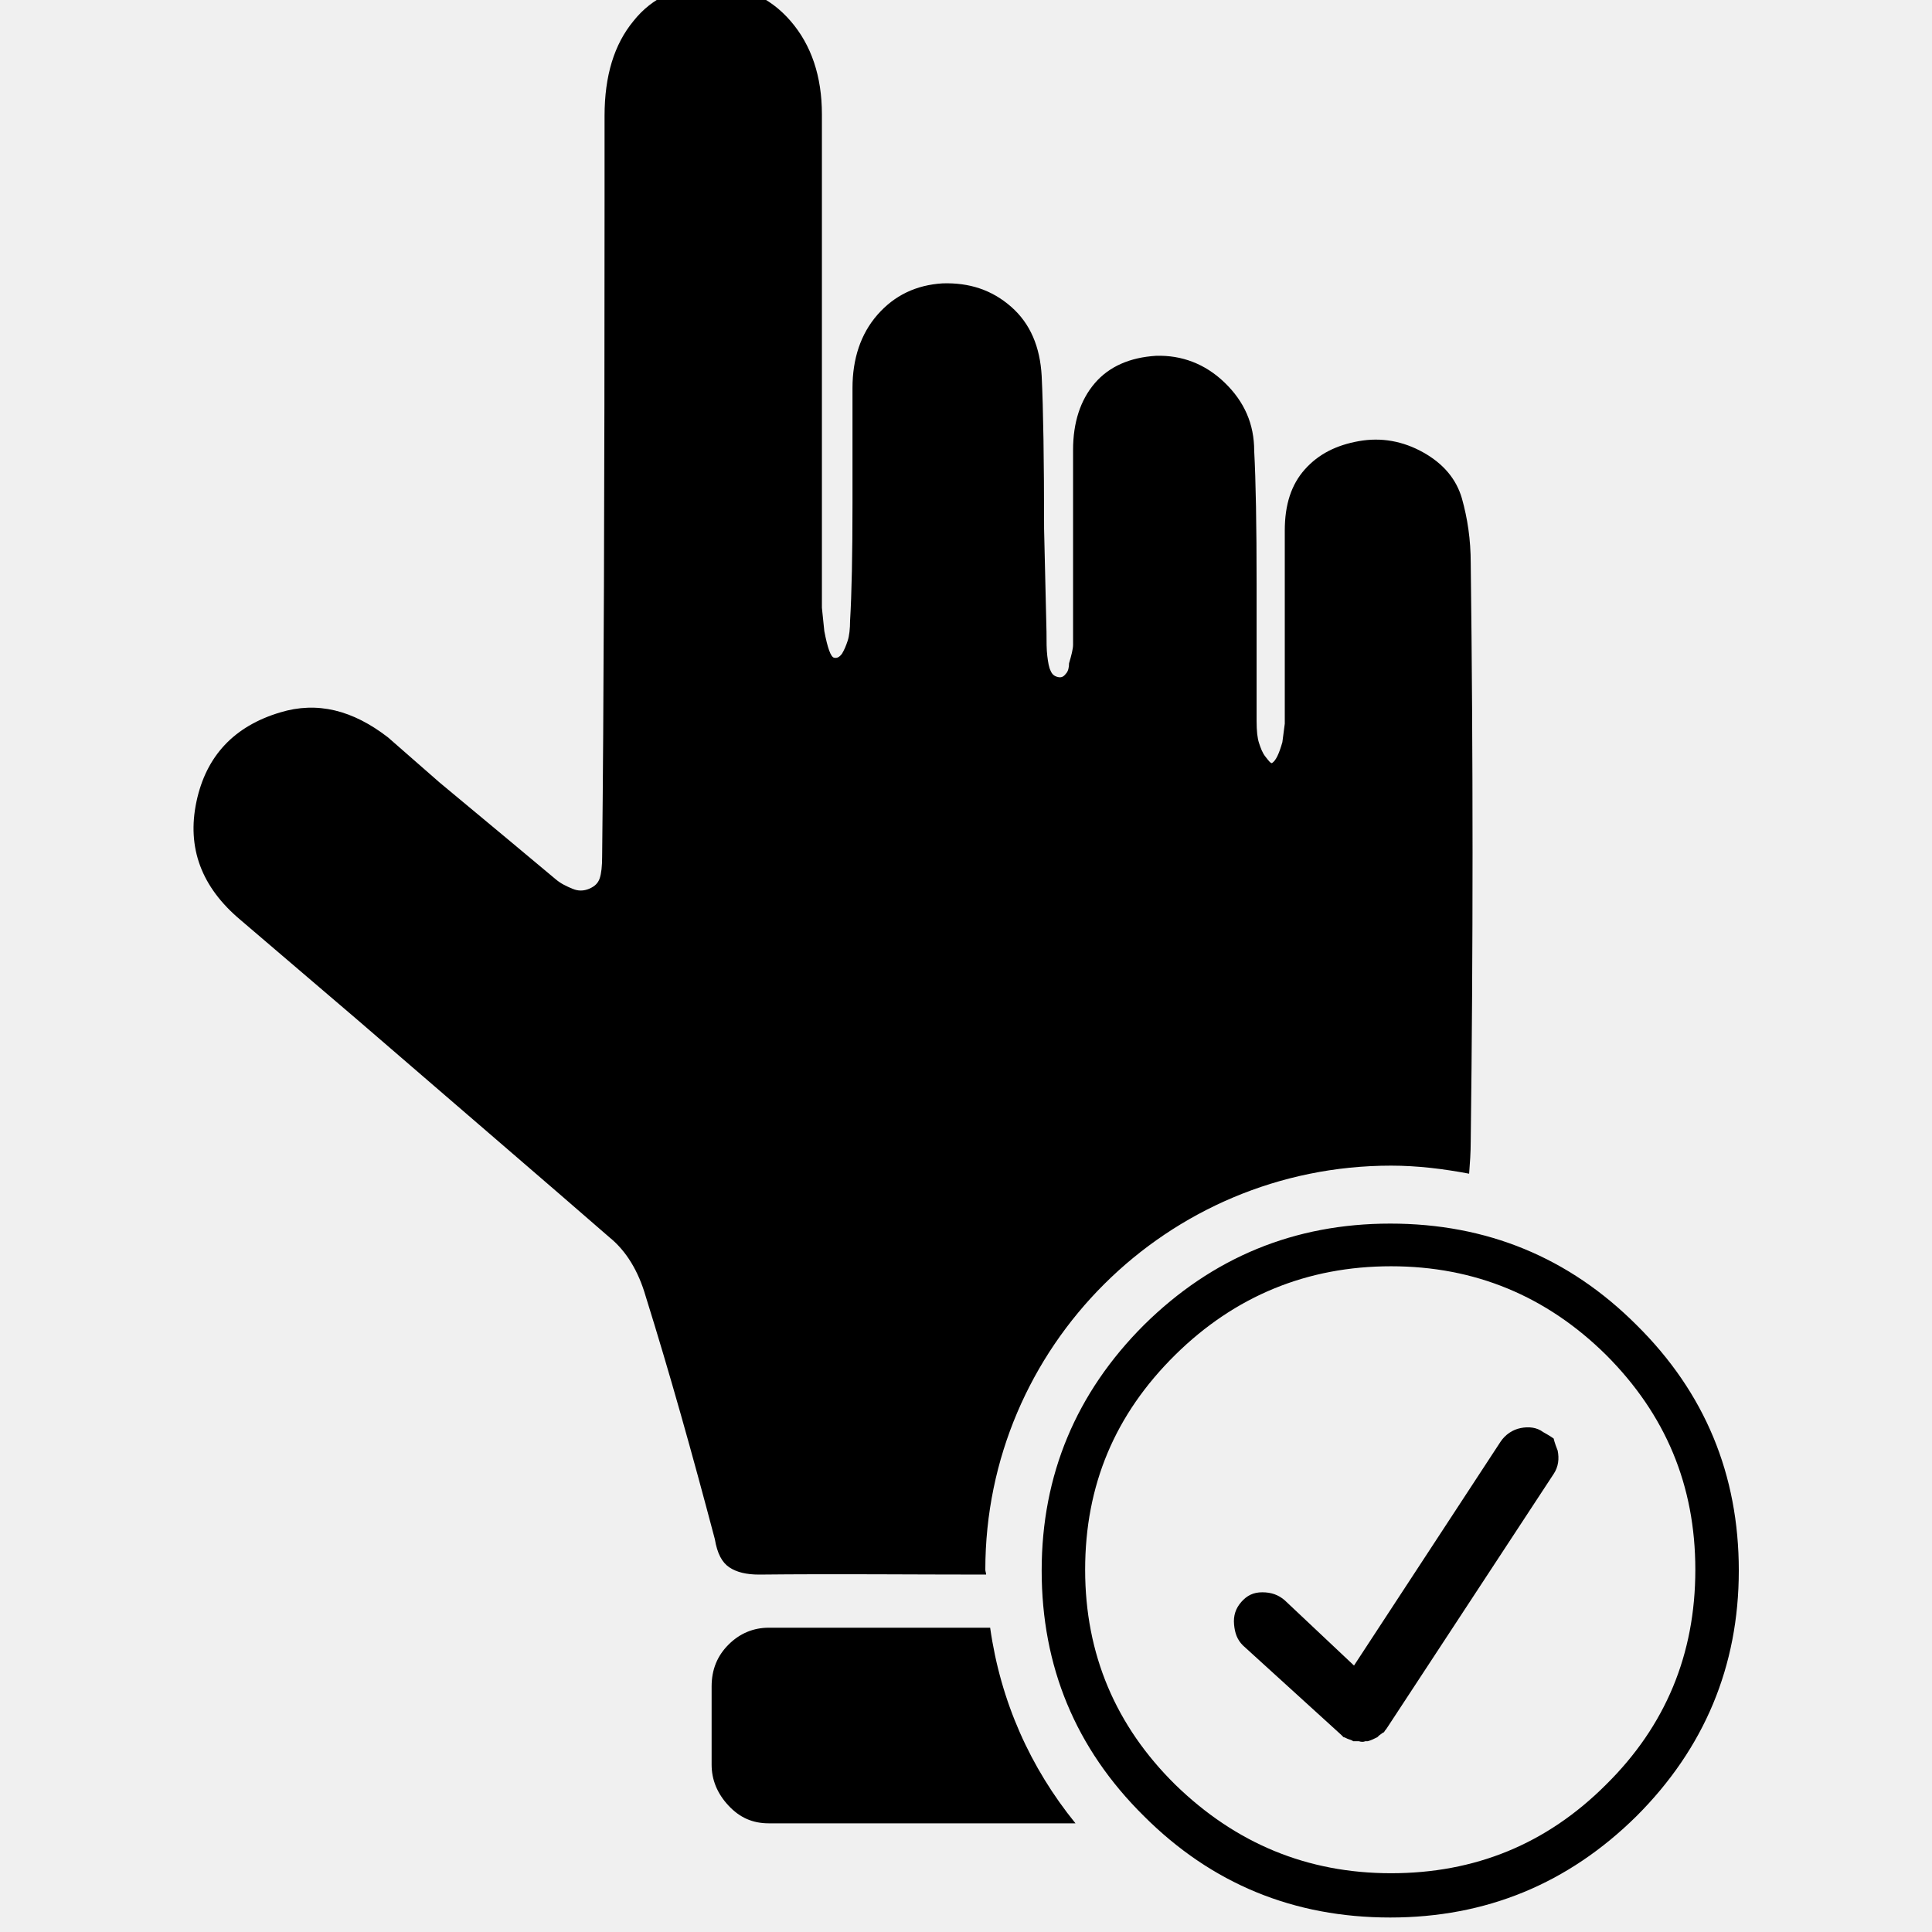
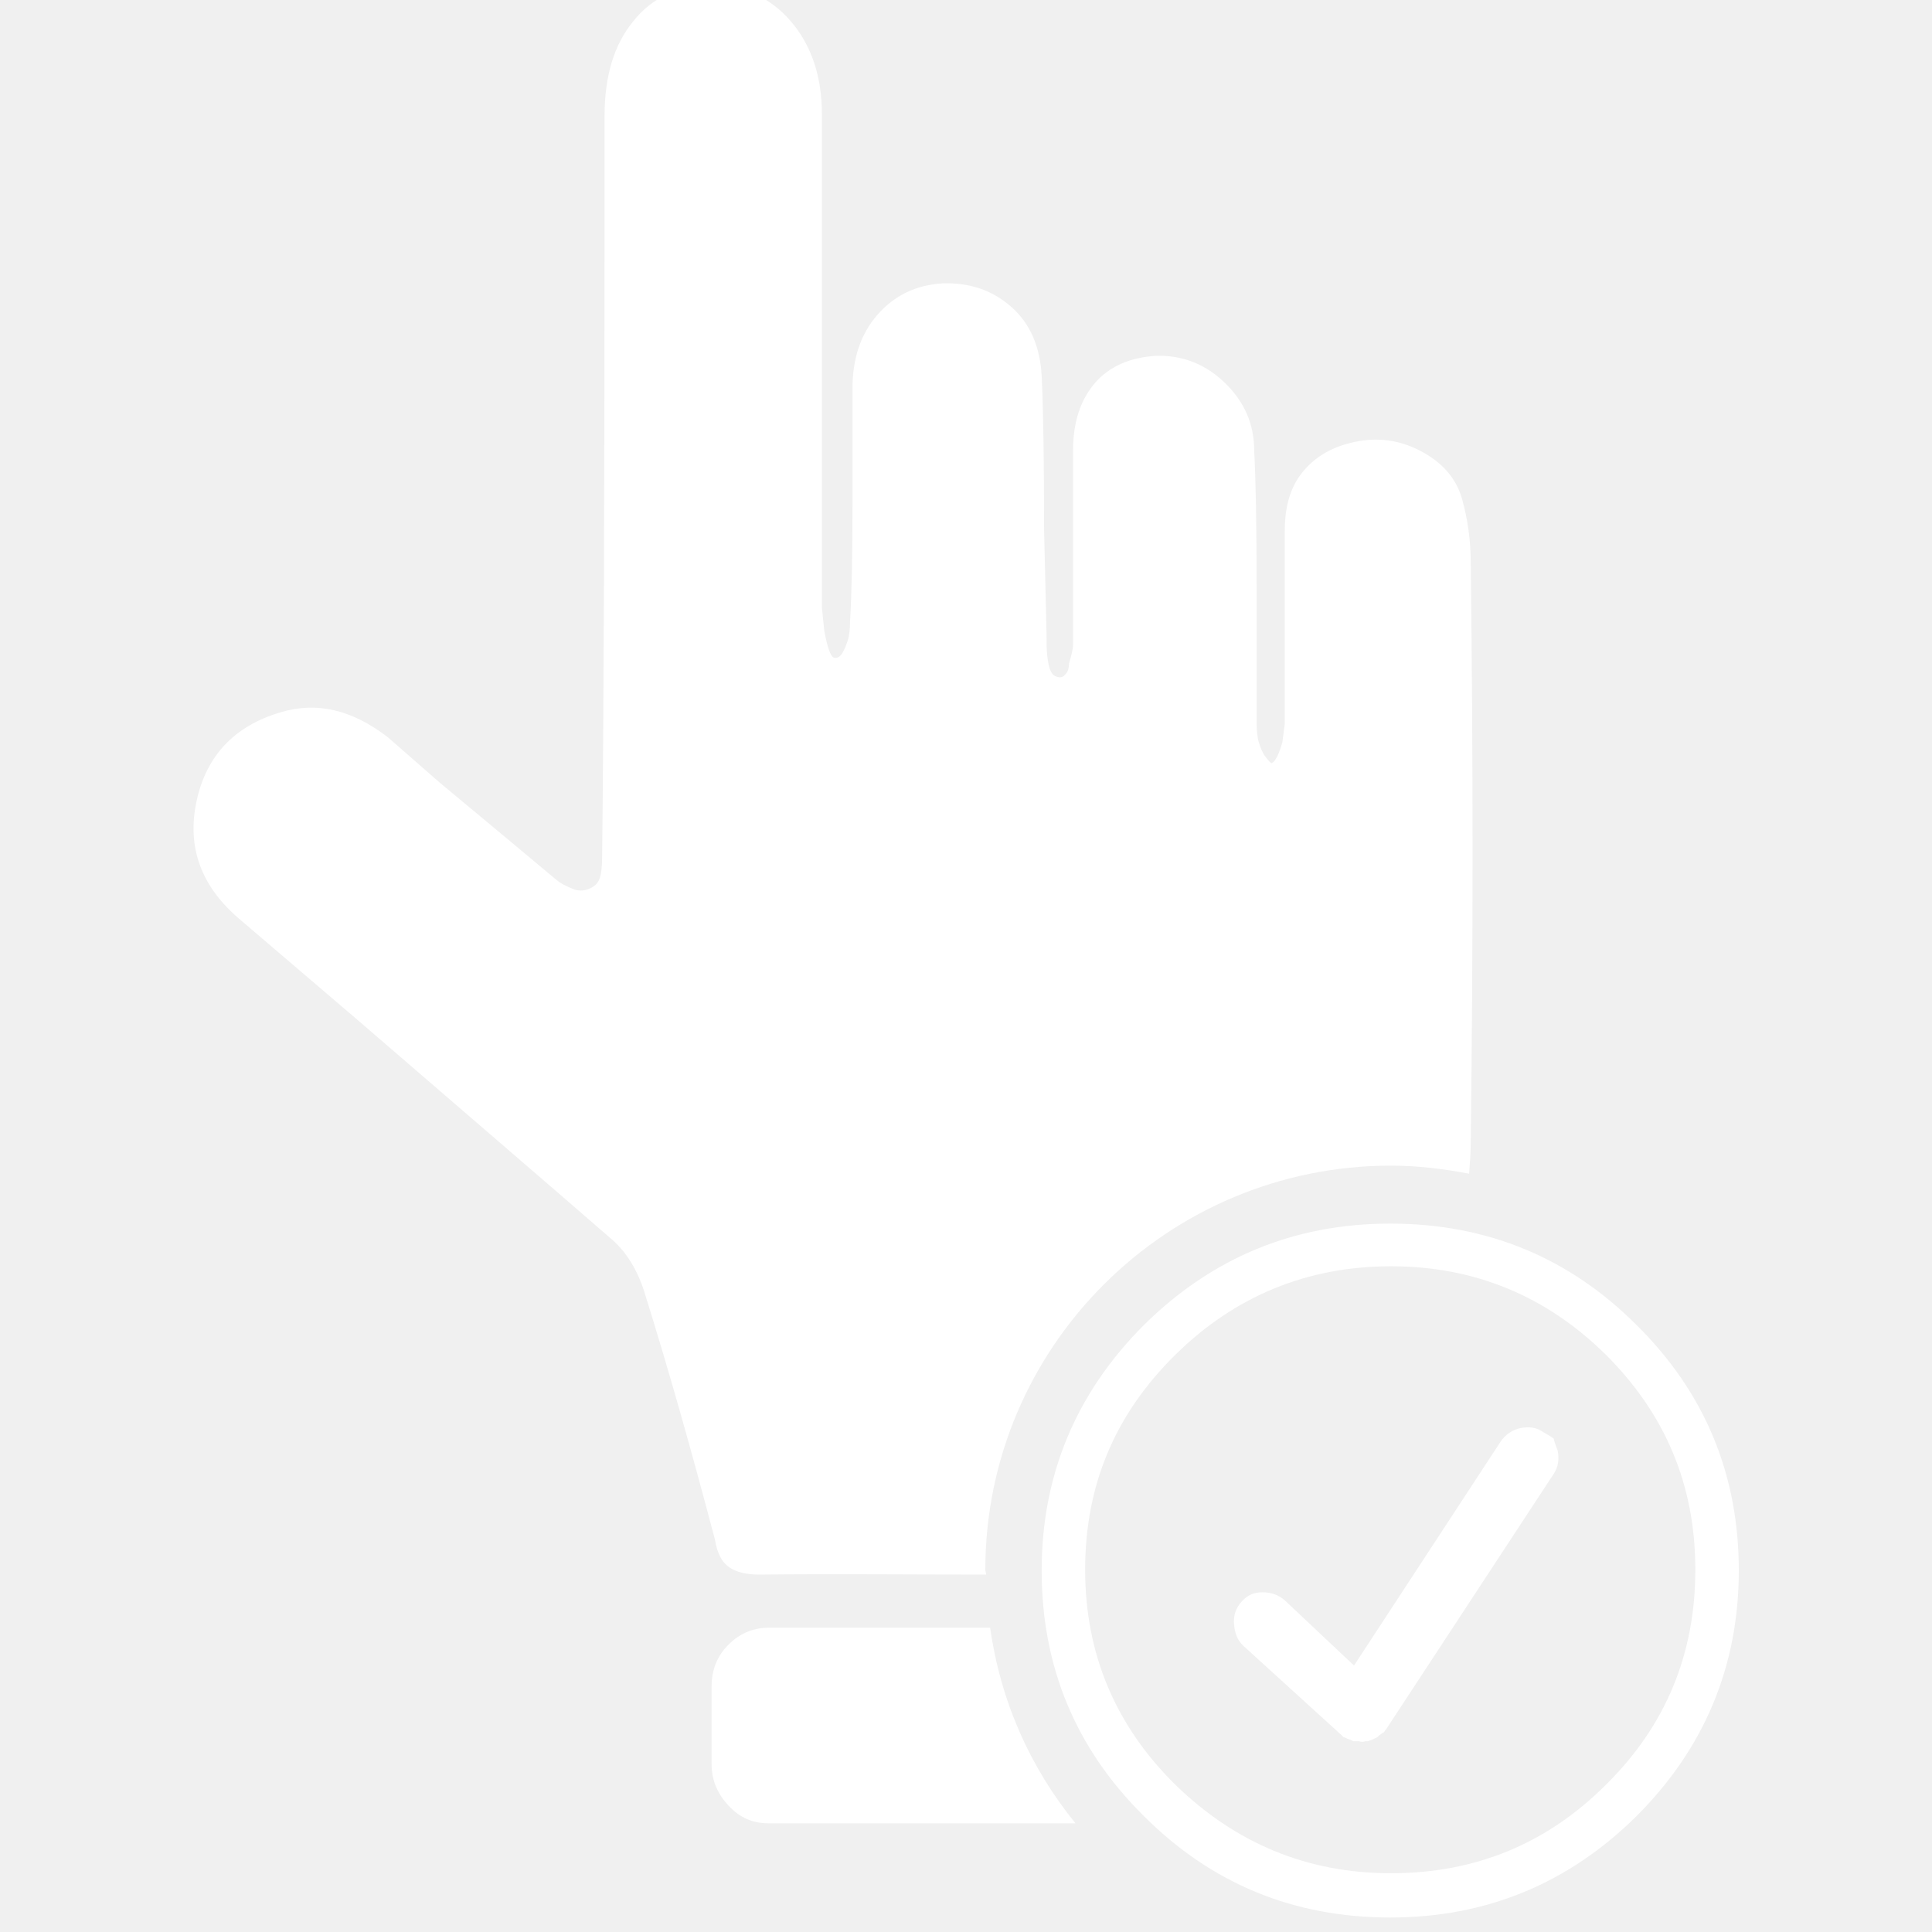
- <svg xmlns="http://www.w3.org/2000/svg" version="1.1" id="Layer_1" x="0px" y="0px" viewBox="0 0 24 24" style="enable-background:new 0 0 24 24;" xml:space="preserve">
+ <svg xmlns="http://www.w3.org/2000/svg" version="1.1" id="Layer_1" x="0px" y="0px" fill="#fff" viewBox="0 0 24 24" style="enable-background:new 0 0 24 24;" xml:space="preserve">
  <g>
    <g>
      <path d="M19.3,17.87c0,0-0.04-0.03-0.13-0.08c-0.08-0.06-0.18-0.07-0.28-0.05c-0.1,0.02-0.19,0.08-0.25,0.17l-1.82,2.78    l-0.86-0.81c-0.08-0.07-0.17-0.1-0.28-0.1c-0.11,0-0.19,0.04-0.26,0.12c-0.07,0.08-0.1,0.17-0.09,0.28    c0.01,0.11,0.04,0.19,0.11,0.26l1.22,1.11c0.01,0.01,0.02,0.02,0.03,0.03c0.01,0,0.03,0.01,0.05,0.02    c0.03,0.01,0.06,0.02,0.07,0.03c0.02,0,0.04,0,0.07,0c0.03,0.01,0.06,0.01,0.08,0c0.01,0,0.02,0,0.03,0    c0.04-0.01,0.08-0.03,0.12-0.05l0.02-0.02c0.03-0.02,0.05-0.04,0.06-0.04c0.01-0.01,0.01-0.02,0.03-0.04l2.08-3.17    c0.06-0.09,0.07-0.19,0.05-0.29C19.31,17.92,19.3,17.87,19.3,17.87z M20.33,16.46c-0.84-0.84-1.86-1.26-3.06-1.26    c-1.19,0-2.21,0.42-3.06,1.26c-0.84,0.84-1.27,1.86-1.27,3.05c0,1.19,0.42,2.21,1.27,3.05c0.84,0.84,1.86,1.26,3.06,1.26    c1.19,0,2.21-0.42,3.06-1.26c0.84-0.84,1.27-1.86,1.27-3.05C21.6,18.32,21.18,17.3,20.33,16.46z M19.95,22.17    c-0.74,0.74-1.63,1.1-2.67,1.1c-1.04,0-1.93-0.37-2.68-1.1c-0.74-0.73-1.12-1.62-1.12-2.67s0.37-1.93,1.12-2.67    c0.74-0.73,1.64-1.1,2.68-1.1c1.04,0,1.93,0.37,2.67,1.1c0.74,0.74,1.11,1.62,1.11,2.67S20.69,21.44,19.95,22.17z M9.06,19.47    c0.09,0.06,0.21,0.09,0.37,0.09c0.95-0.01,1.88,0,2.82,0c0-0.02-0.01-0.04-0.01-0.06c0-2.77,2.26-5.02,5.04-5.02    c0.33,0,0.65,0.04,0.97,0.1c0.01-0.13,0.02-0.26,0.02-0.41c0.03-2.38,0.03-4.77,0-7.17c0-0.3-0.04-0.56-0.11-0.81    c-0.07-0.24-0.23-0.43-0.48-0.57c-0.25-0.14-0.52-0.19-0.8-0.14s-0.5,0.16-0.67,0.35c-0.17,0.19-0.25,0.44-0.25,0.76v2.4    l-0.03,0.23c-0.04,0.14-0.08,0.23-0.13,0.26c-0.02,0-0.04-0.03-0.08-0.08c-0.04-0.05-0.06-0.11-0.08-0.17    c-0.02-0.06-0.03-0.15-0.03-0.27c0-0.38,0-0.95,0-1.69c0-0.75-0.01-1.3-0.03-1.67c0-0.33-0.12-0.61-0.37-0.85    c-0.24-0.23-0.53-0.34-0.85-0.33c-0.32,0.02-0.58,0.13-0.76,0.34c-0.18,0.21-0.27,0.49-0.27,0.83v2.42c0,0.05-0.02,0.13-0.05,0.23    c0,0.05-0.01,0.1-0.04,0.13c-0.03,0.04-0.06,0.05-0.1,0.04c-0.04-0.01-0.07-0.03-0.09-0.08c-0.02-0.04-0.03-0.1-0.04-0.18    c-0.01-0.08-0.01-0.18-0.01-0.3l-0.03-1.28c0-0.85-0.01-1.49-0.03-1.9c-0.02-0.36-0.14-0.65-0.38-0.86    c-0.24-0.21-0.52-0.3-0.85-0.29c-0.33,0.02-0.6,0.15-0.81,0.39c-0.21,0.24-0.31,0.55-0.31,0.91c0,0.31,0,0.79,0,1.43    c0,0.64-0.01,1.13-0.03,1.46c0,0.1-0.01,0.19-0.03,0.25c-0.02,0.06-0.04,0.11-0.07,0.16c-0.03,0.04-0.06,0.06-0.1,0.05    c-0.04-0.01-0.08-0.12-0.12-0.33l-0.03-0.29V1.42c0-0.47-0.13-0.86-0.39-1.16c-0.26-0.3-0.6-0.45-1.01-0.44    C8.43-0.18,8.1-0.03,7.87,0.26C7.63,0.55,7.51,0.94,7.51,1.44v1.07c0,3.62-0.01,6.33-0.03,8.13c0,0.12-0.01,0.21-0.03,0.27    c-0.02,0.06-0.06,0.1-0.13,0.13c-0.07,0.03-0.14,0.03-0.21,0c-0.07-0.03-0.14-0.06-0.21-0.12c-0.31-0.26-0.79-0.66-1.44-1.2    L4.82,9.16C4.38,8.82,3.94,8.71,3.48,8.85C2.91,9.02,2.56,9.39,2.44,9.96c-0.12,0.57,0.06,1.06,0.55,1.47l1.44,1.23    c1.39,1.2,2.44,2.1,3.14,2.71c0.21,0.17,0.36,0.42,0.45,0.73c0.3,0.96,0.58,1.96,0.86,3.02C8.91,19.3,8.97,19.41,9.06,19.47z     M9.55,20.22c-0.19,0-0.36,0.07-0.5,0.21c-0.14,0.14-0.21,0.31-0.21,0.52v0.97c0,0.19,0.07,0.36,0.21,0.51    c0.14,0.15,0.3,0.22,0.5,0.22h3.81c-0.56-0.69-0.93-1.51-1.06-2.43H9.55z" />
    </g>
  </g>
</svg>
